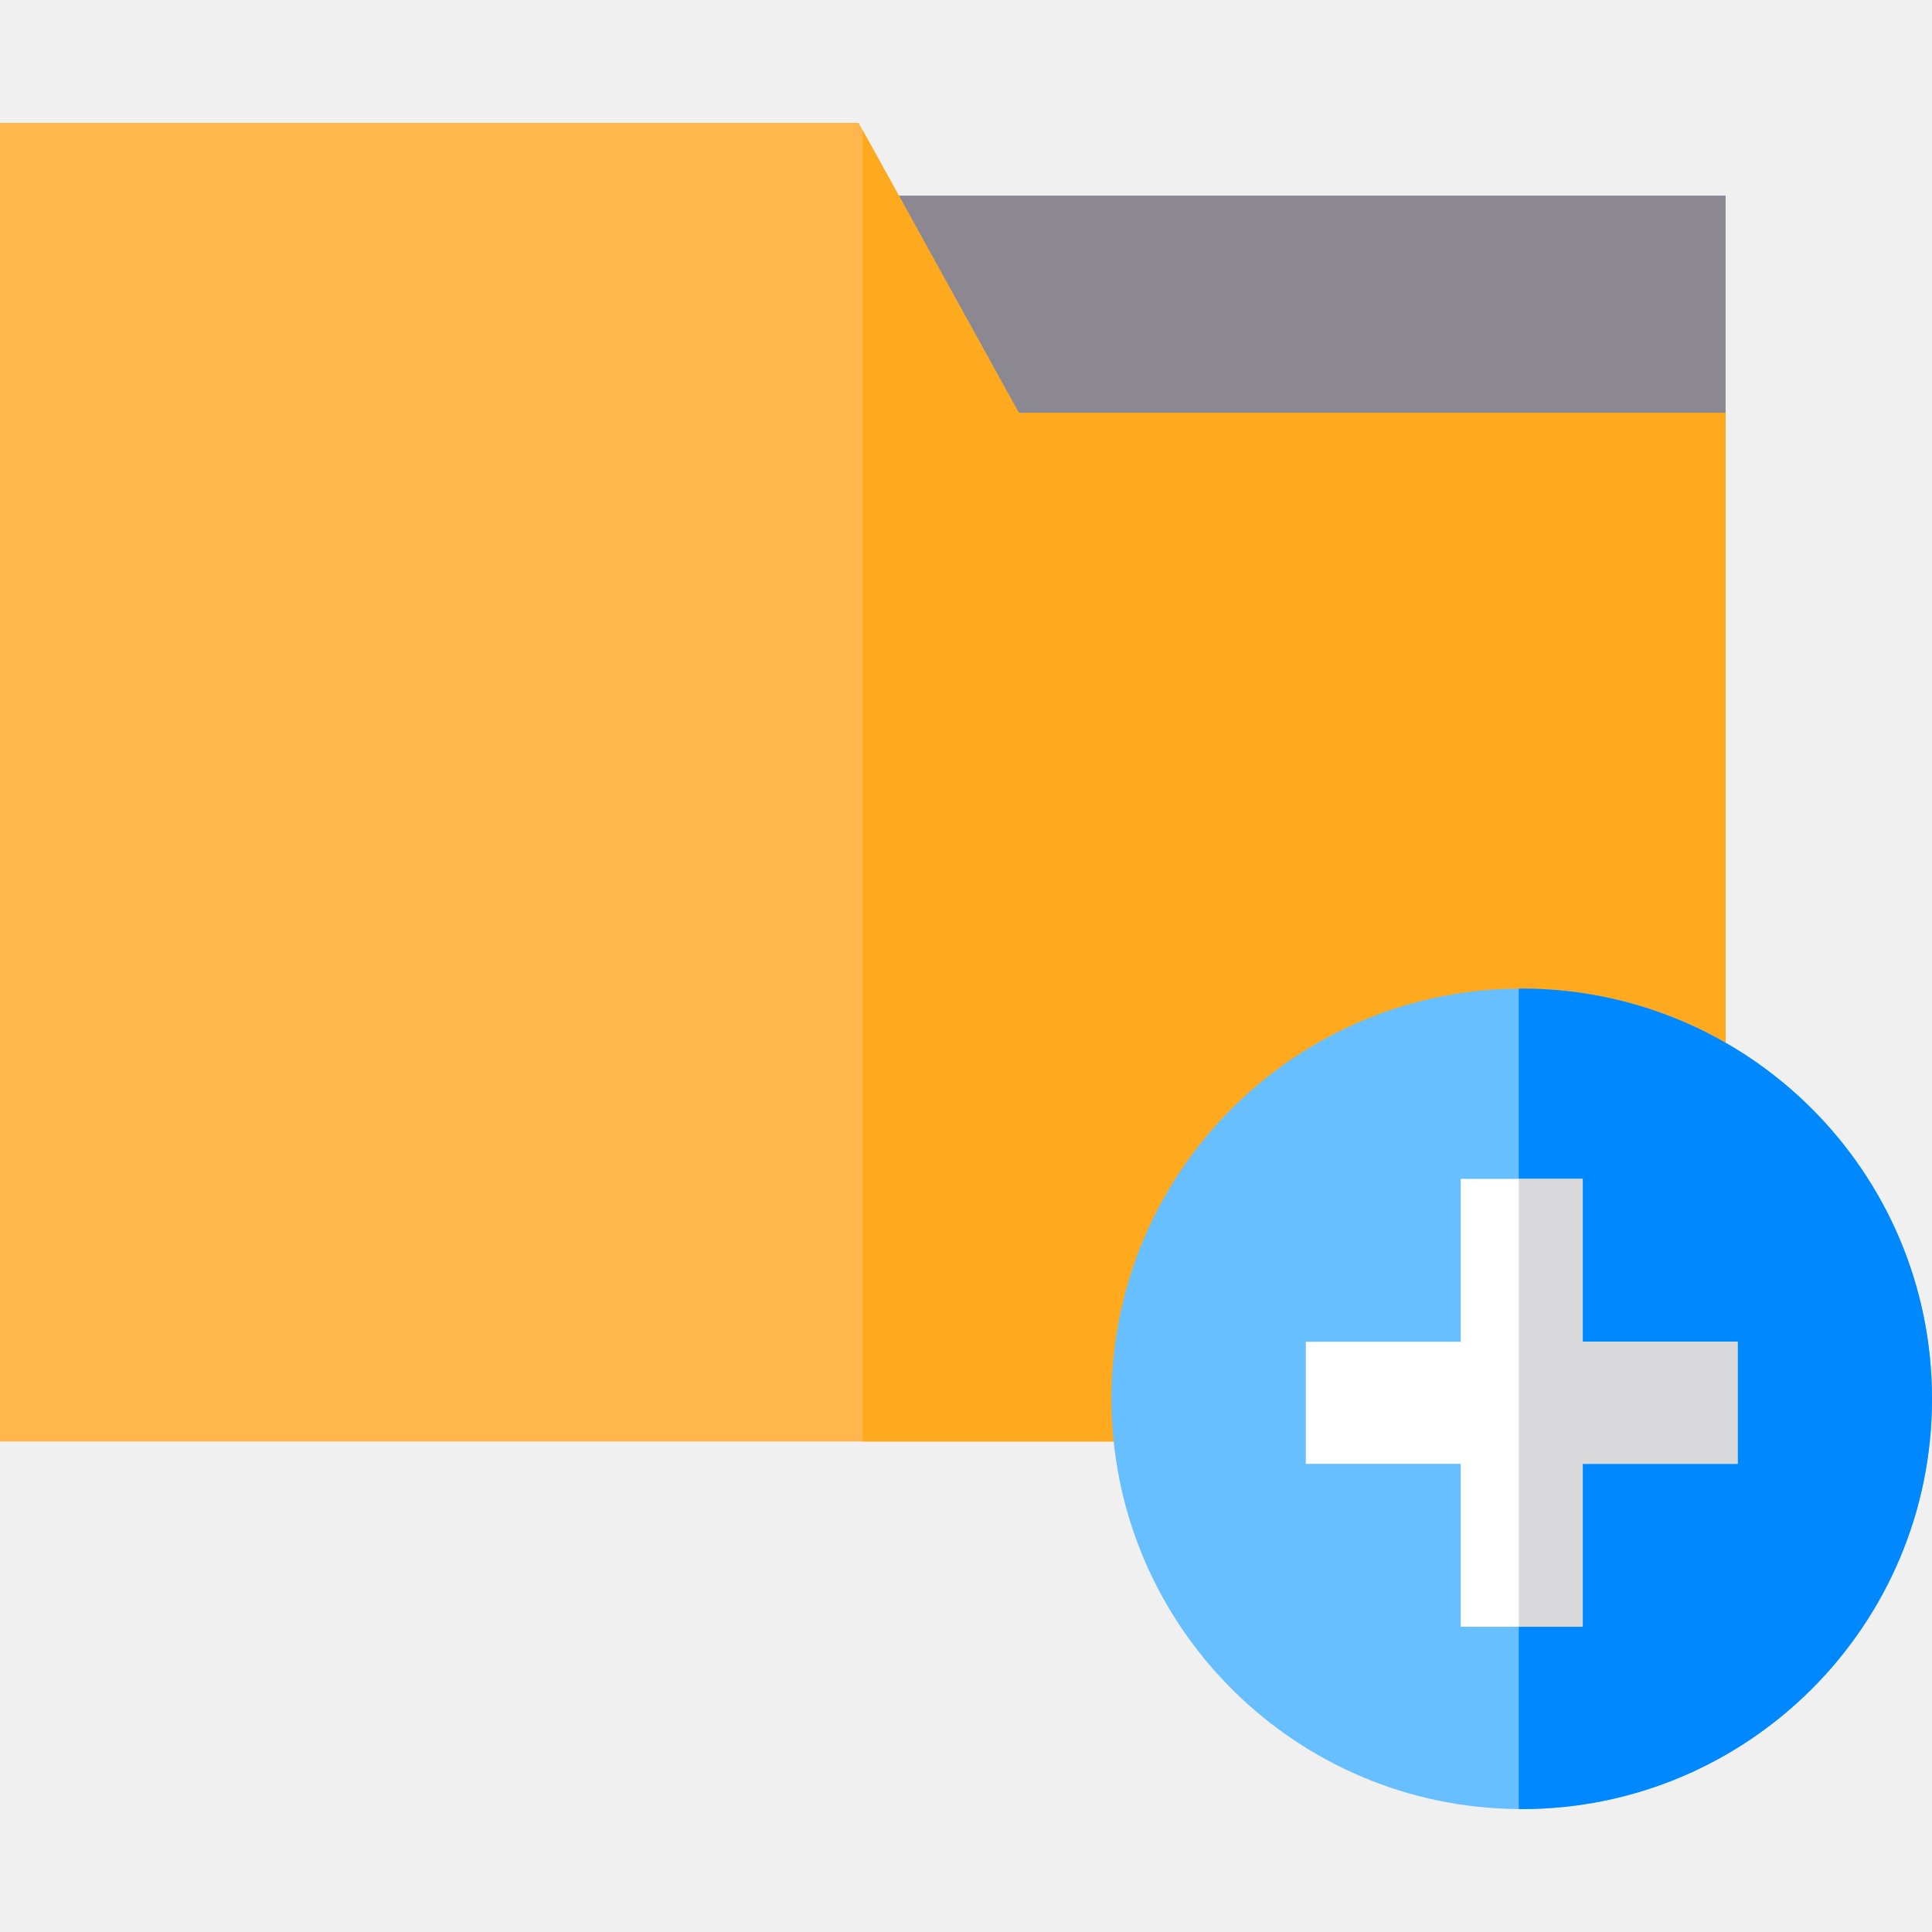
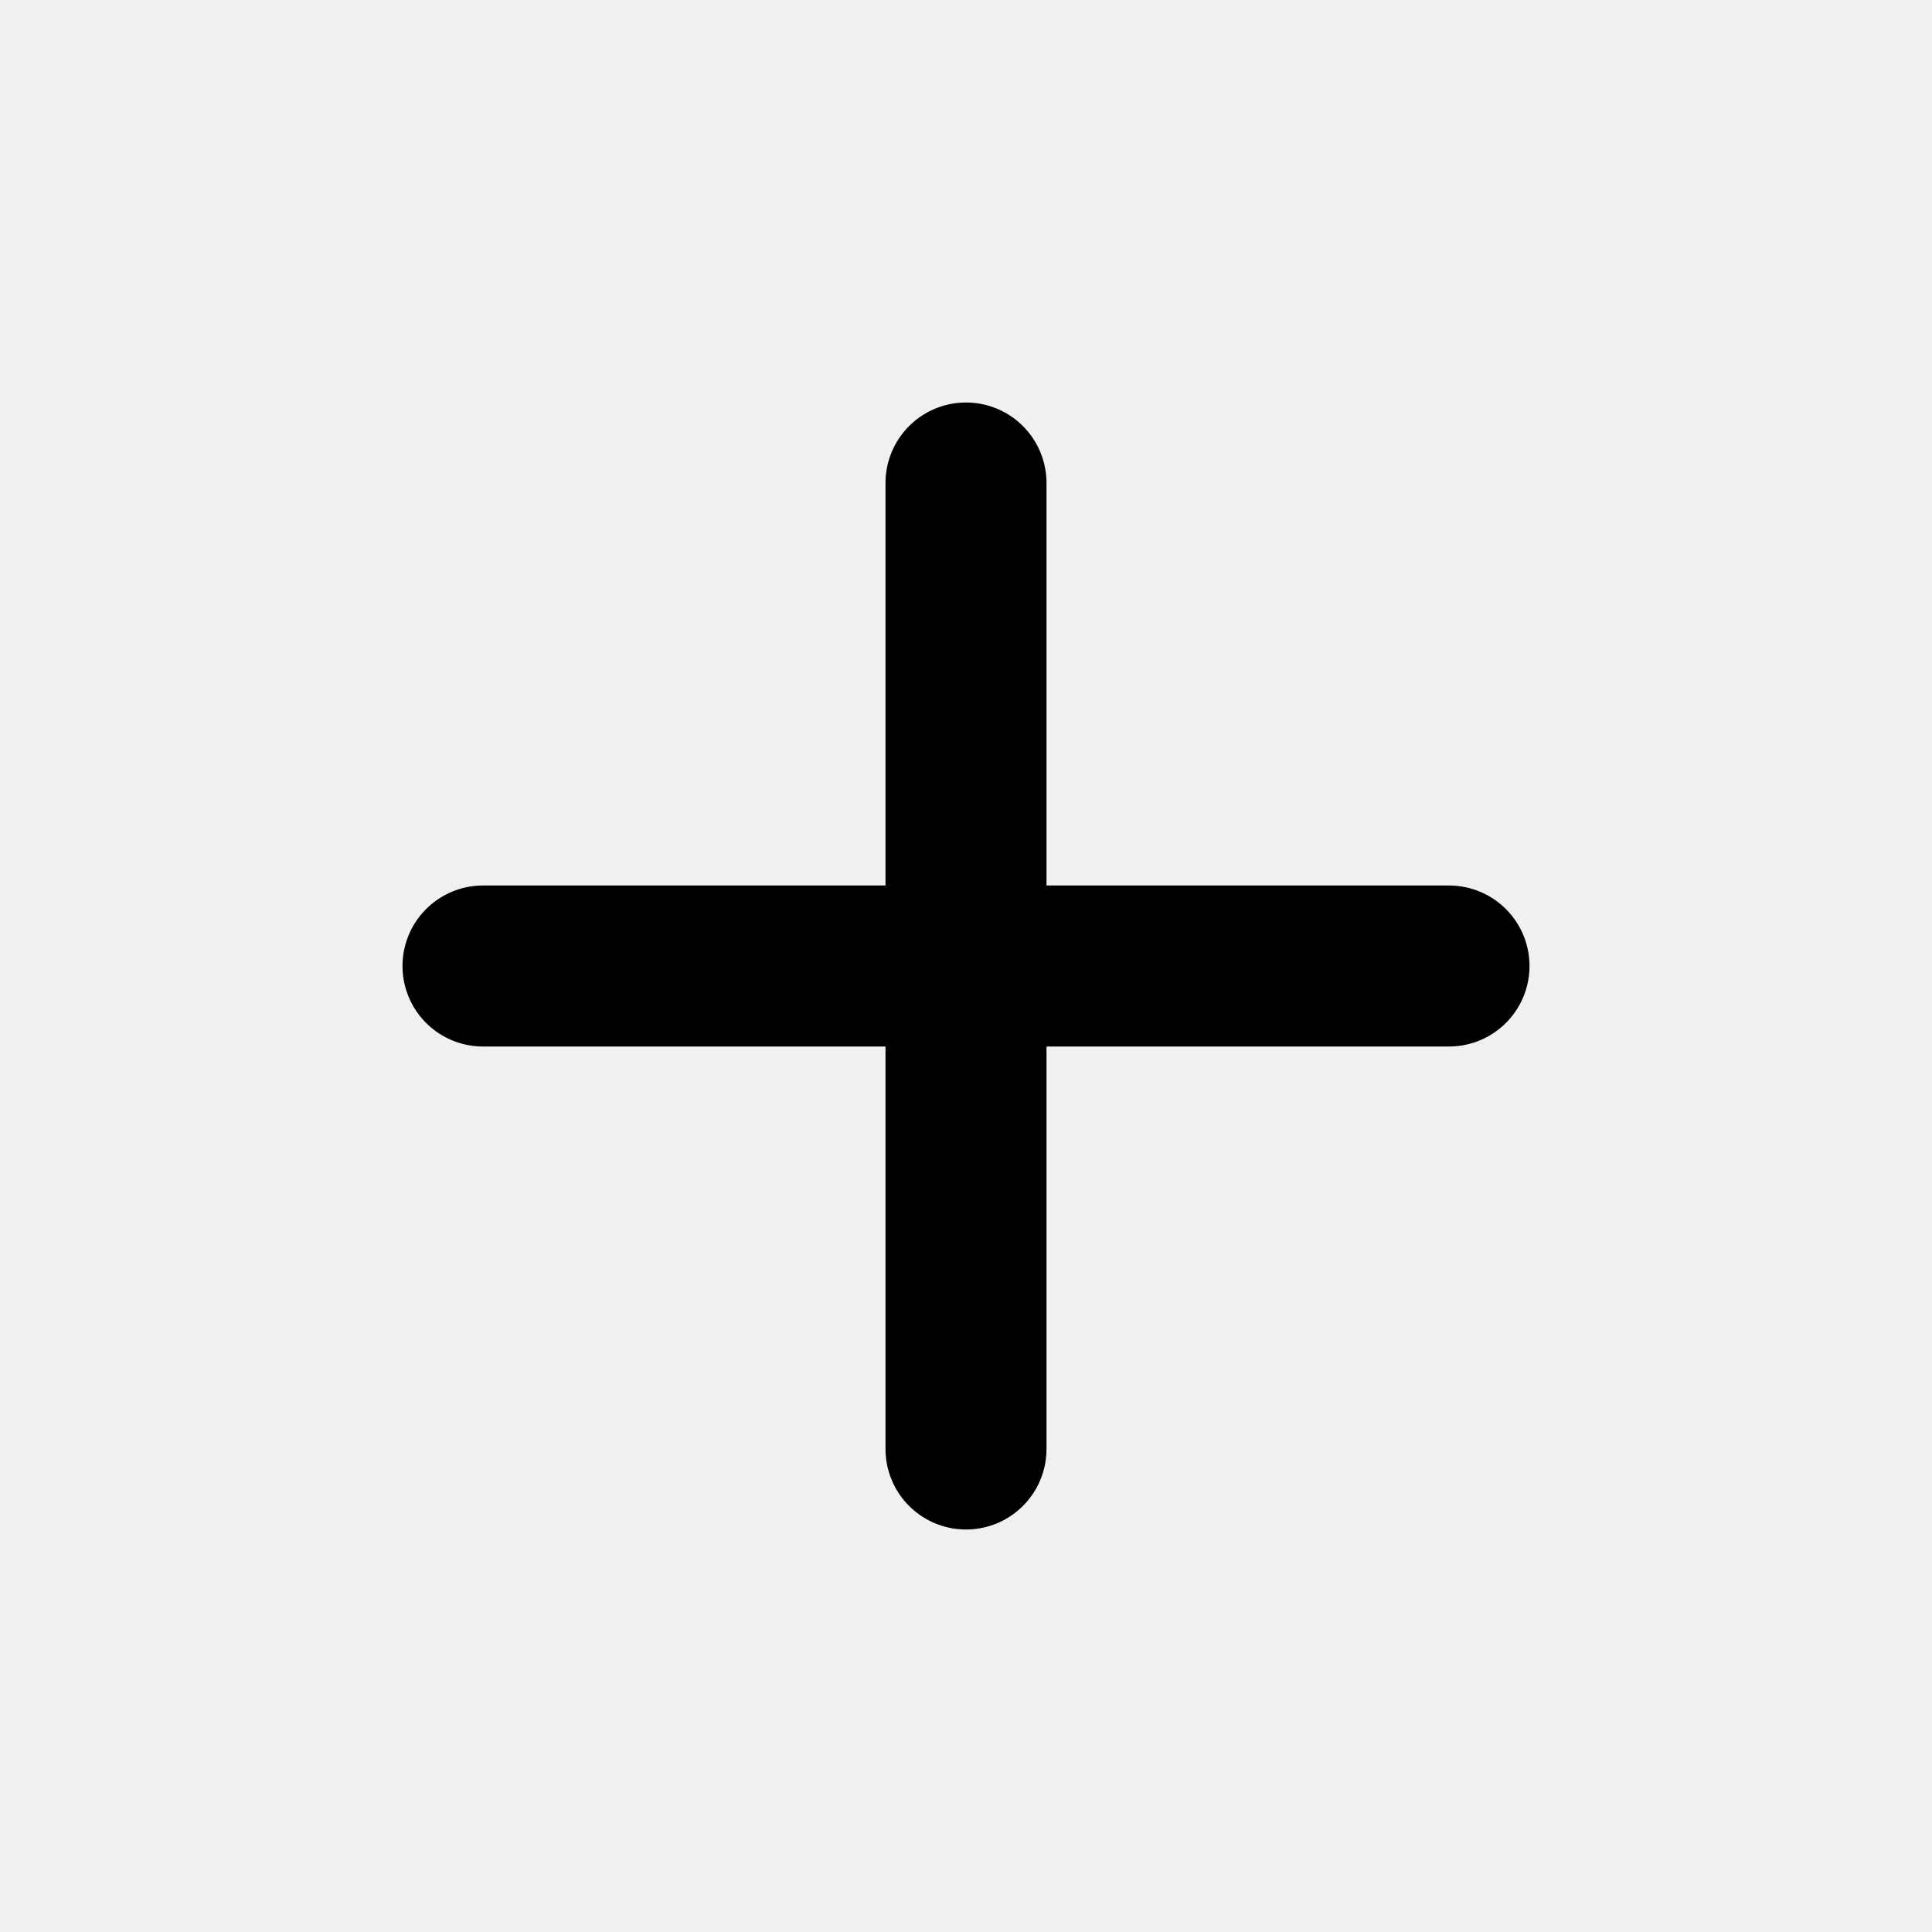
- <svg xmlns="http://www.w3.org/2000/svg" height="800px" width="800px" version="1.1" id="Layer_1" viewBox="0 0 512 512" xml:space="preserve">
-   <polygon style="fill:#8B8892;" points="228.654,51.848 201.251,51.848 250.914,141.757 457.307,141.757 457.307,125.588   457.307,51.848 " />
-   <polygon style="fill:#FFB74D;" points="269.993,109.424 228.656,34.574 227.546,32.569 0,32.569 0,382.026 320.278,382.026   457.311,382.026 457.311,275.389 457.311,270.887 457.311,109.424 " />
-   <polygon style="fill:#FFA91E;" points="269.993,109.424 228.656,34.574 228.656,382.026 320.278,382.026 457.311,382.026   457.311,275.389 457.311,270.887 457.311,109.424 " />
-   <path style="fill:#67BFFF;" d="M512,370.702c0,60.05-48.678,108.728-108.728,108.728c-0.259,0-0.517,0-0.776-0.011  c-29.373-0.194-55.965-12.051-75.41-31.162c-17.462-17.16-29.157-40.163-31.906-65.86c-0.41-3.837-0.636-7.739-0.636-11.695  c0-32.585,14.347-61.818,37.048-81.748c0.248-0.216,0.496-0.431,0.744-0.636c8.85-7.632,18.95-13.851,29.933-18.335  c12.428-5.055,25.999-7.901,40.227-7.987c0.259-0.011,0.517-0.011,0.776-0.011C463.322,261.985,512,310.652,512,370.702z" />
-   <path style="fill:#0088FF;" d="M512,370.702c0,60.05-48.678,108.728-108.728,108.728c-0.259,0-0.517,0-0.776-0.011V261.996  c0.259-0.011,0.517-0.011,0.776-0.011C463.322,261.985,512,310.652,512,370.702z" />
-   <polygon style="fill:#FFFFFF;" points="460.487,355.59 460.487,387.927 419.44,387.927 419.44,431.108 387.103,431.108   387.103,387.927 346.057,387.927 346.057,355.59 387.103,355.59 387.103,312.42 419.44,312.42 419.44,355.59 " />
-   <polygon style="fill:#D9D8DB;" points="460.487,355.59 460.487,387.927 419.44,387.927 419.44,431.108 402.496,431.108   402.496,312.42 419.44,312.42 419.44,355.59 " />
+ <svg xmlns="http://www.w3.org/2000/svg" width="800px" height="800px" viewBox="0 0 24 24" fill="none">
+   <g id="Edit / Add_Plus">
+     <path id="Vector" d="M6 12H12M12 12H18M12 12V18M12 12V6" stroke="#000000" stroke-width="2" stroke-linecap="round" stroke-linejoin="round" />
+   </g>
</svg>
